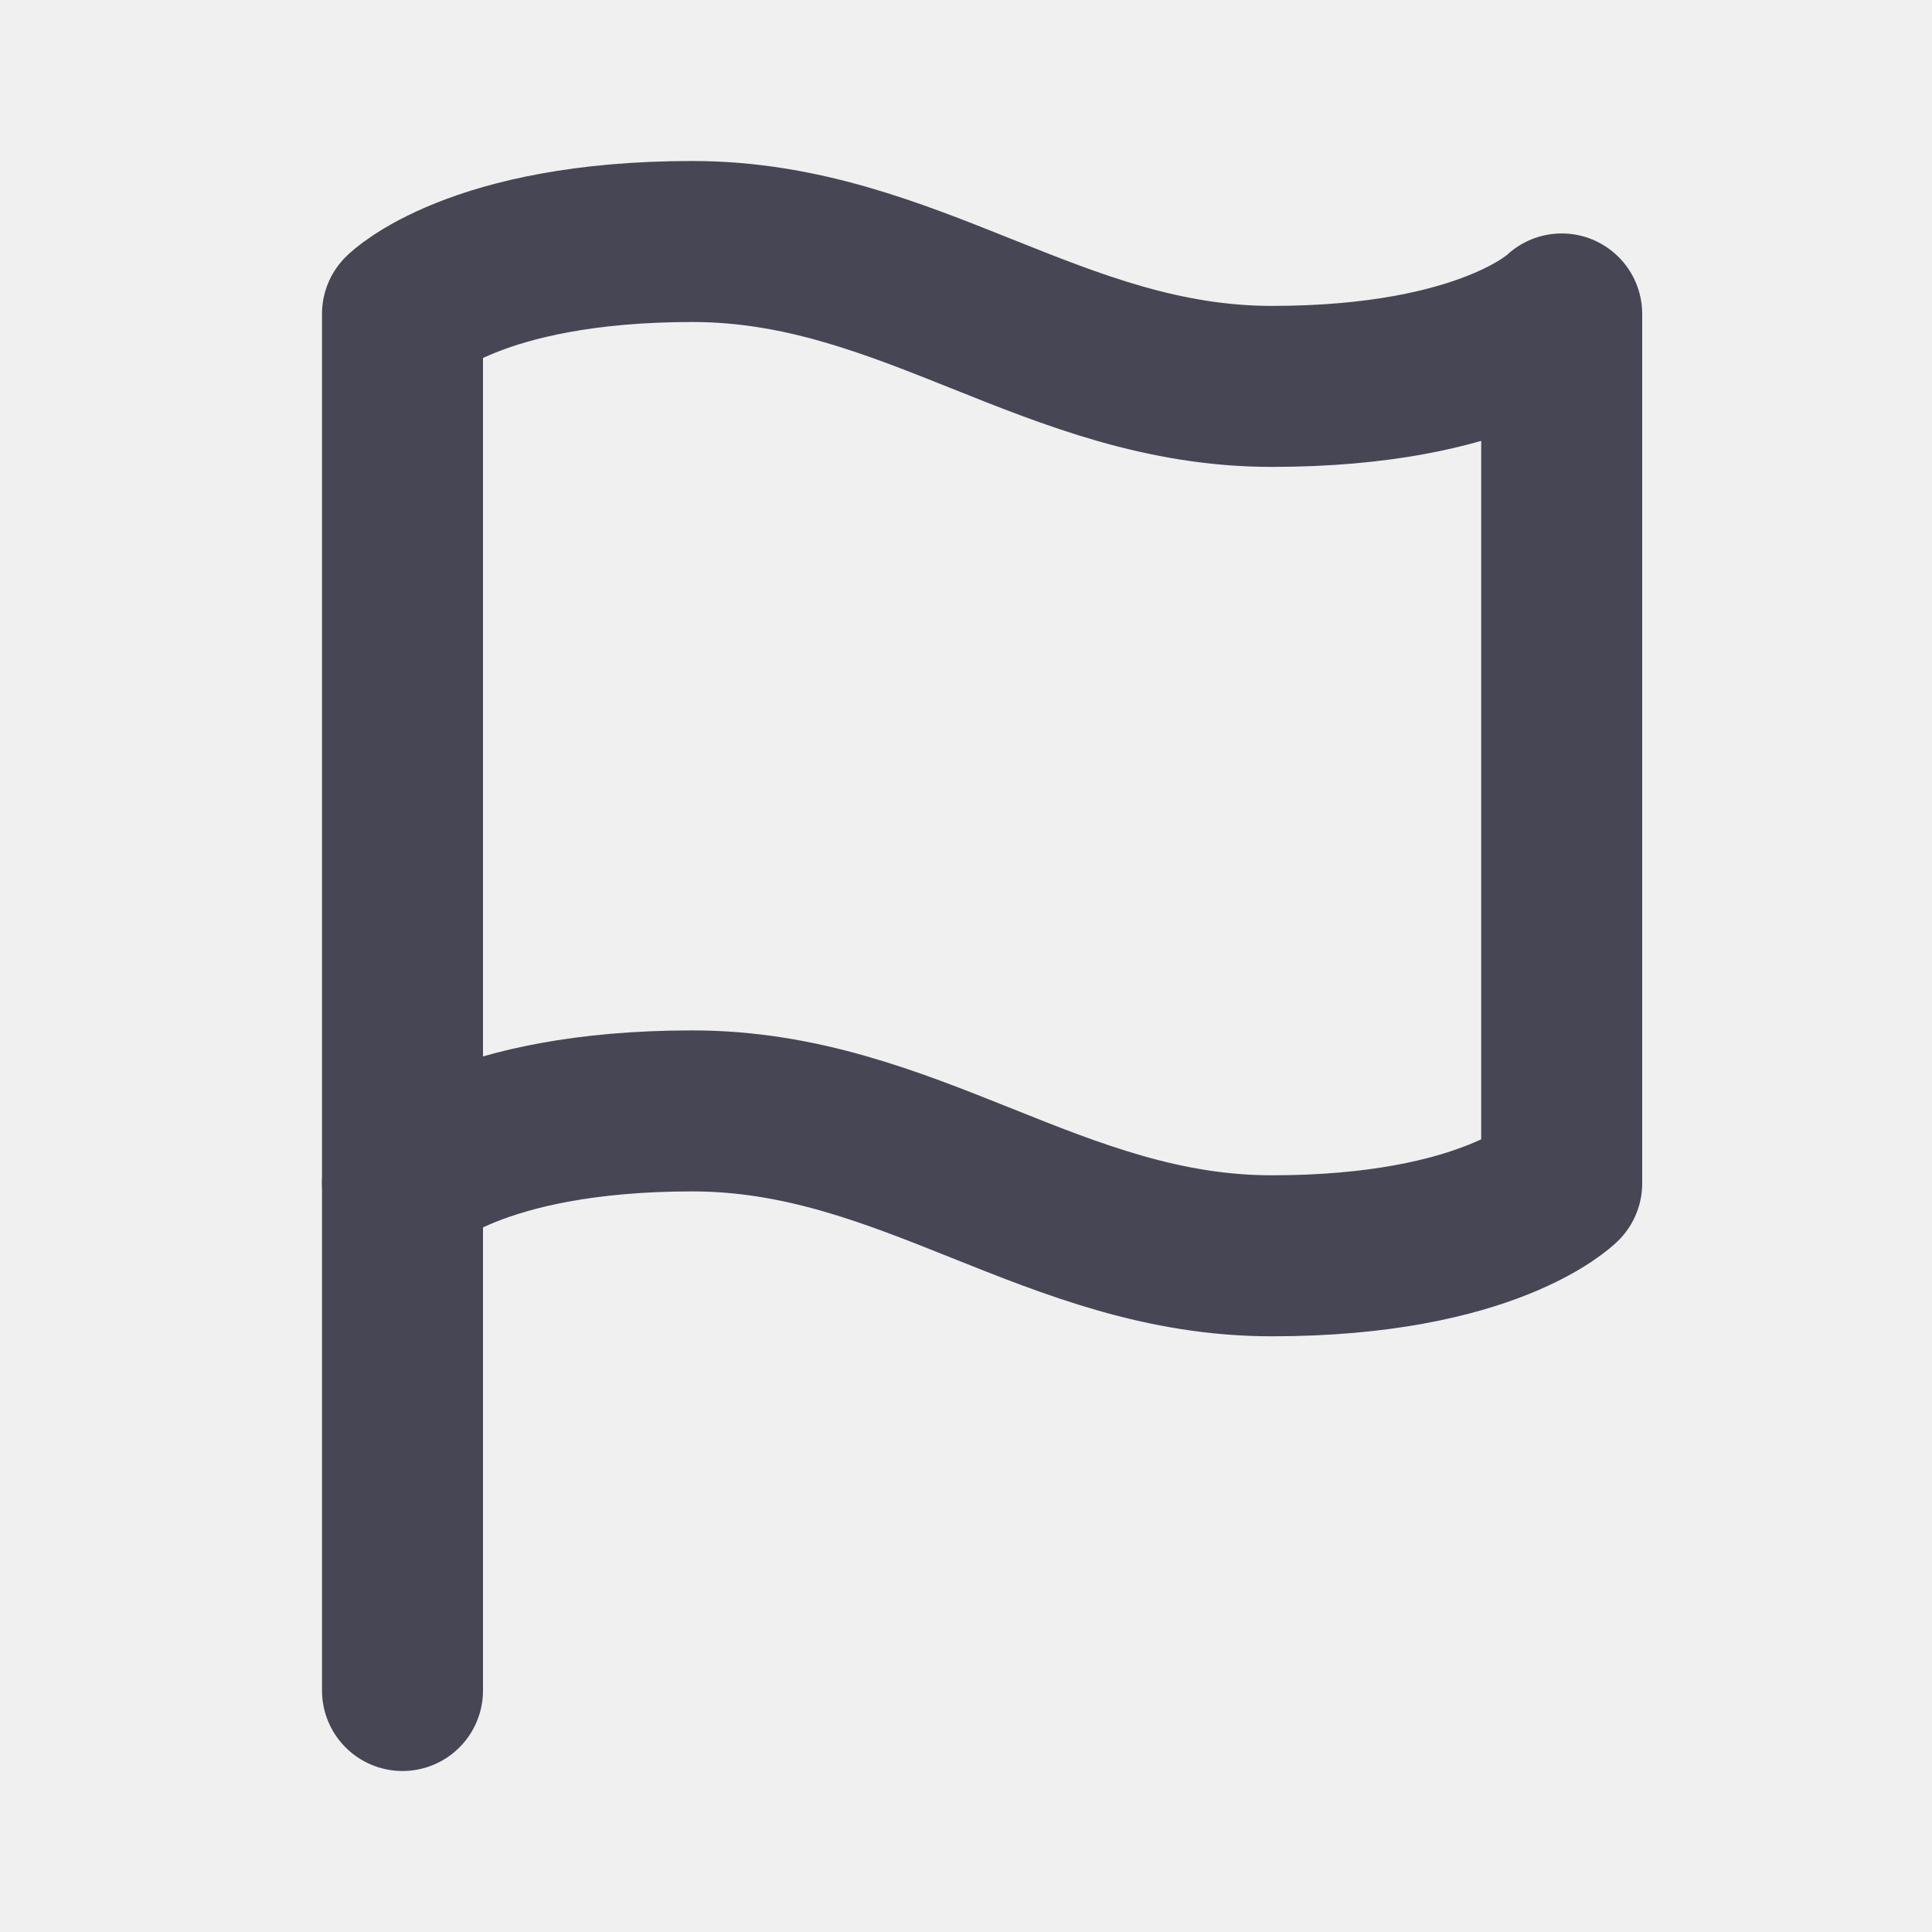
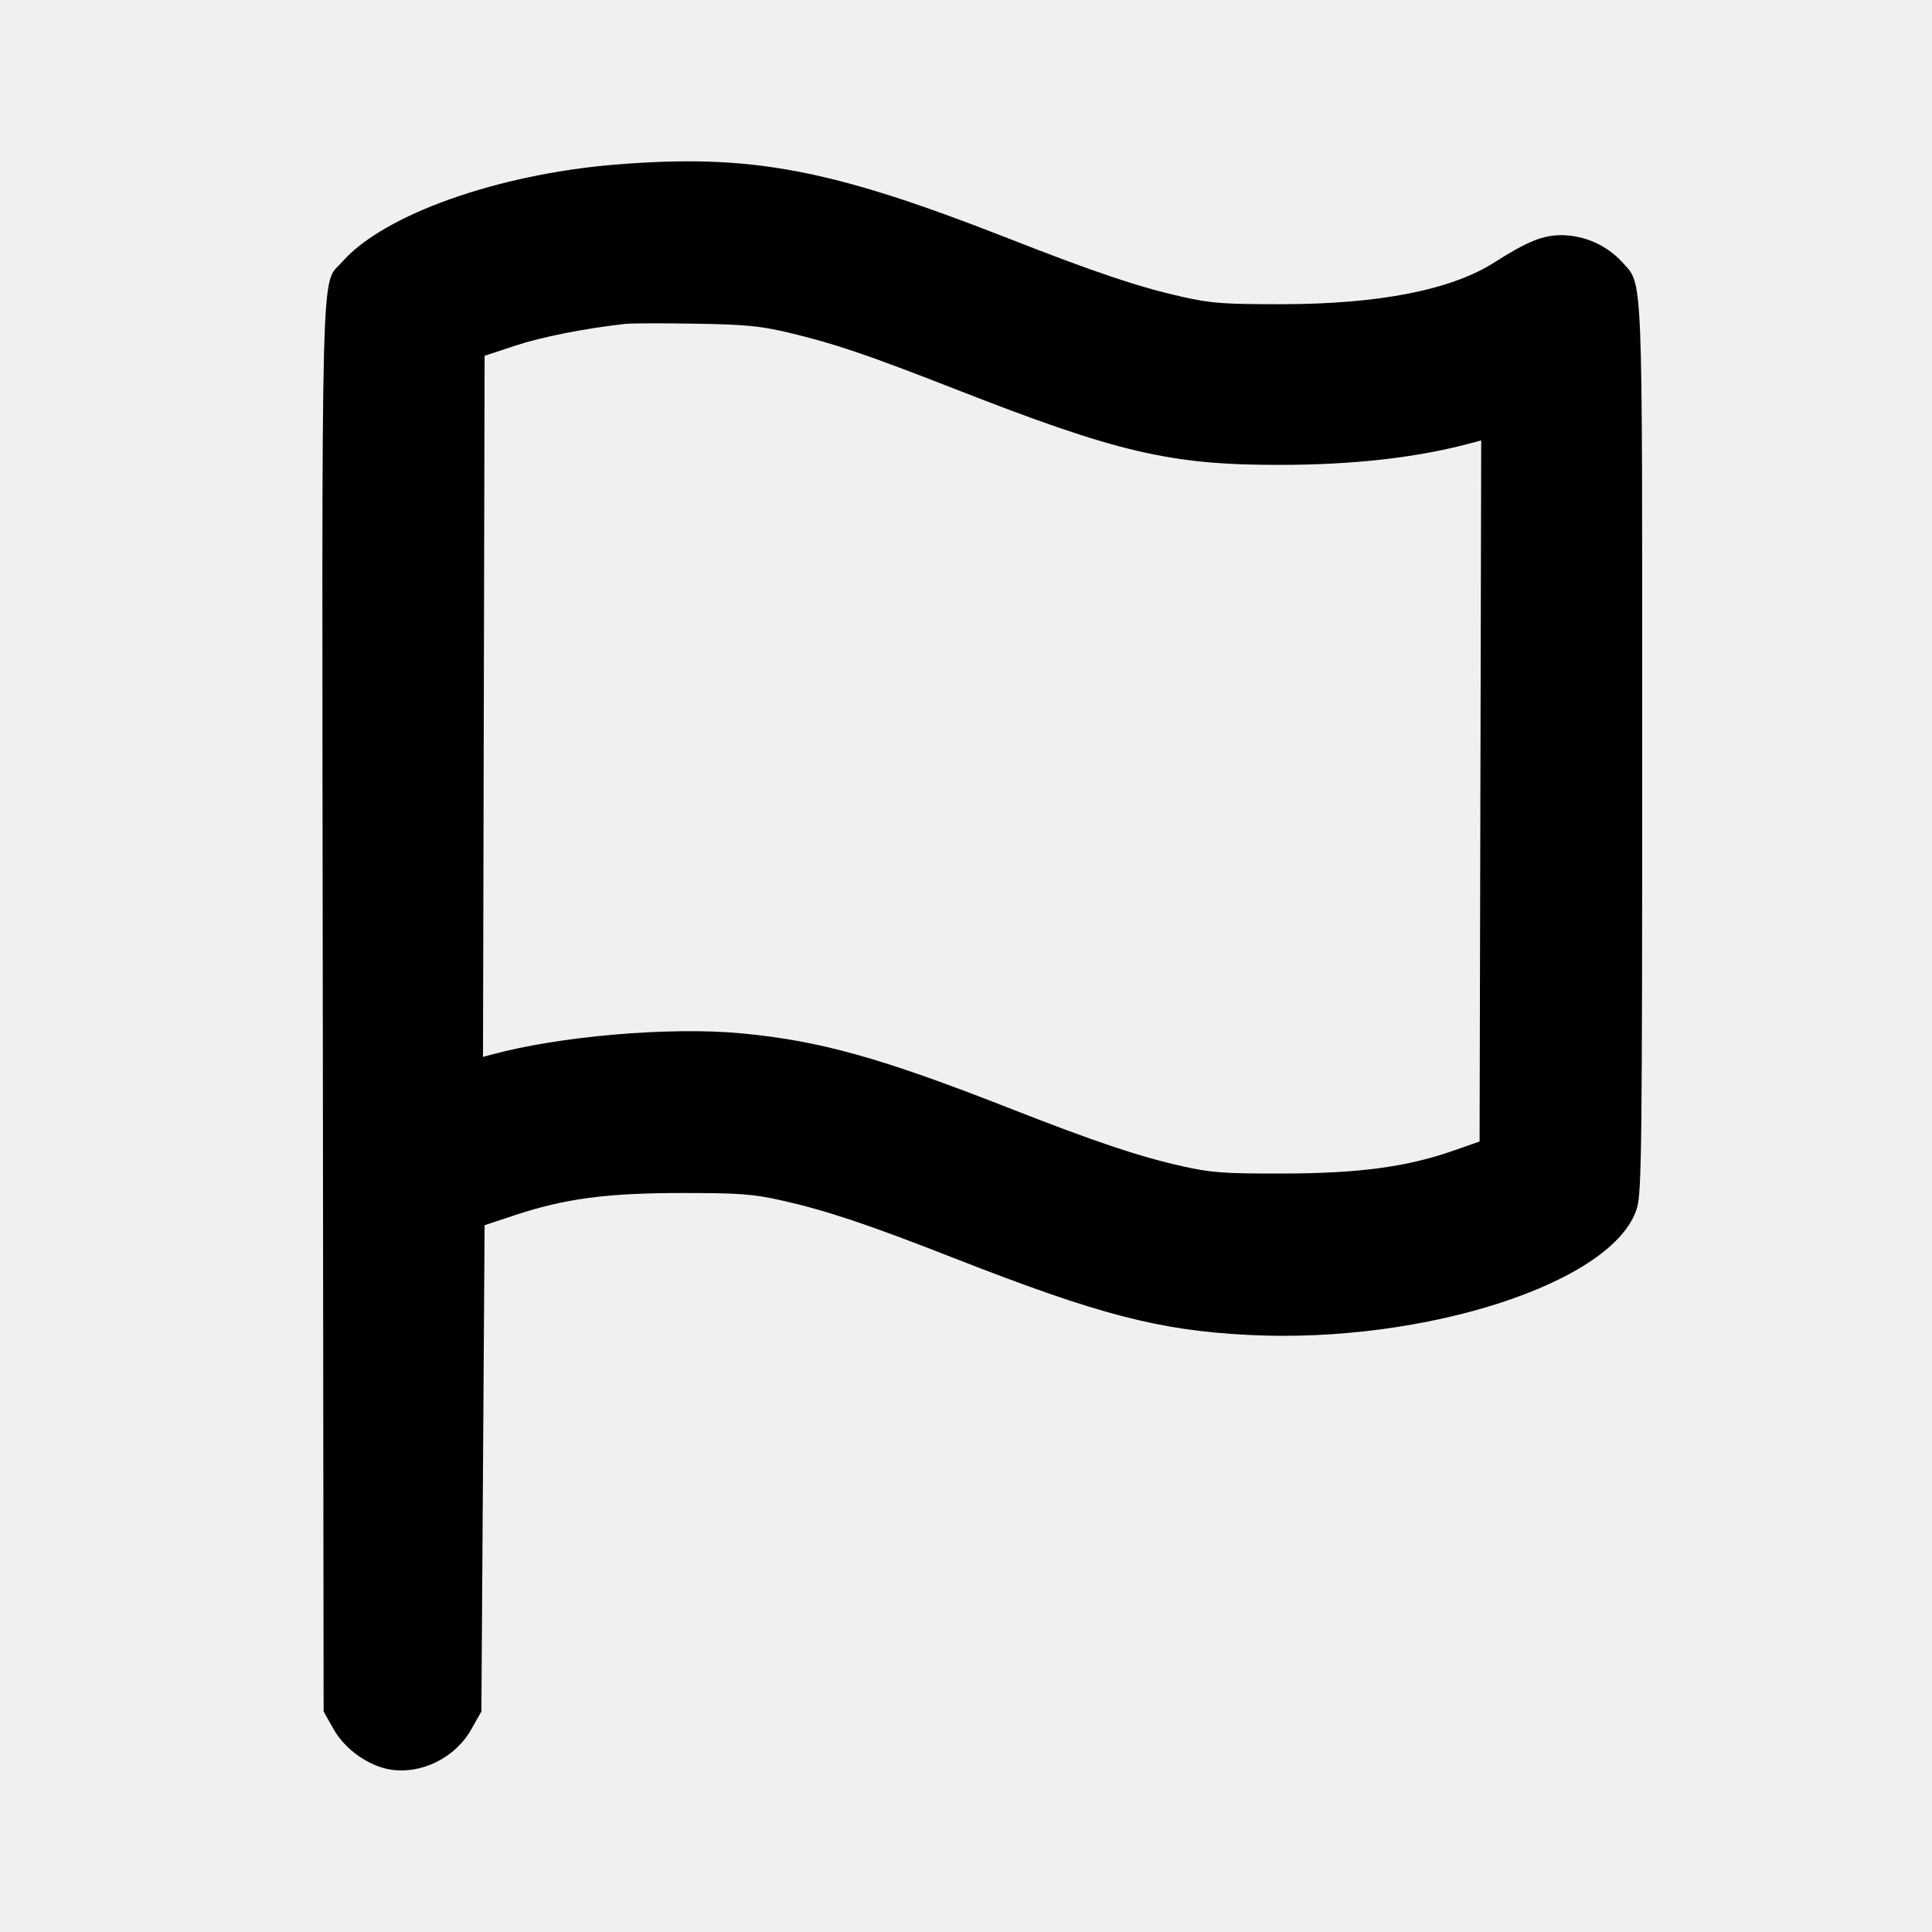
- <svg xmlns="http://www.w3.org/2000/svg" id="flag" width="24" height="24" viewBox="0 0 24 24">
-   <rect id="container" width="24" height="24" fill="#fff" opacity="0" />
-   <g id="Icon_feather-flag" data-name="Icon feather-flag" transform="translate(-1)">
-     <path id="Path_41" data-name="Path 41" d="M6,14.7s.9-.9,3.6-.9,4.5,1.8,7.2,1.8,3.6-.9,3.6-.9V3.9s-.9.9-3.6.9S12.3,3,9.6,3,6,3.9,6,3.9Z" fill="none" stroke="#464655" stroke-linecap="round" stroke-linejoin="round" stroke-width="2" />
-     <path id="Path_42" data-name="Path 42" d="M6,28.8V22.5" transform="translate(0 -7.8)" fill="none" stroke="#464655" stroke-linecap="round" stroke-linejoin="round" stroke-width="2" />
-   </g>
+ <svg xmlns="http://www.w3.org/2000/svg" width="24" height="24" viewBox="0 0 24 24" fill="none">
+   <path fill-rule="evenodd" clip-rule="evenodd" d="M7.64 2.045C6.177 2.165 4.762 2.669 4.251 3.253C3.981 3.561 3.998 2.907 4.01 12.541L4.02 21.26L4.144 21.48C4.283 21.728 4.573 21.935 4.843 21.981C5.232 22.046 5.656 21.837 5.856 21.48L5.98 21.26L6 18.24L6.02 15.22L6.4 15.094C7.023 14.888 7.541 14.82 8.48 14.82C9.187 14.82 9.356 14.833 9.705 14.911C10.263 15.036 10.783 15.21 11.86 15.632C13.646 16.331 14.392 16.526 15.505 16.583C17.711 16.696 20.065 15.926 20.336 15.003C20.393 14.809 20.4 14.202 20.4 9.3C20.4 3.243 20.413 3.554 20.149 3.253C20.053 3.15 19.937 3.067 19.808 3.01C19.68 2.953 19.541 2.923 19.4 2.921C19.165 2.921 18.975 2.998 18.56 3.262C18.026 3.602 17.128 3.778 15.92 3.779C15.209 3.78 15.046 3.768 14.69 3.688C14.145 3.566 13.603 3.384 12.52 2.959C10.308 2.092 9.324 1.908 7.64 2.045V2.045ZM9.8 4.133C10.366 4.268 10.773 4.406 11.86 4.831C13.877 5.621 14.533 5.775 15.88 5.775C16.828 5.775 17.626 5.683 18.31 5.495L18.4 5.471L18.39 9.825L18.38 14.18L18.06 14.292C17.479 14.496 16.885 14.576 15.94 14.578C15.205 14.58 15.049 14.568 14.69 14.488C14.145 14.366 13.603 14.184 12.52 13.759C10.941 13.14 10.185 12.929 9.214 12.837C8.33 12.752 6.937 12.871 6.09 13.105L6 13.129L6.01 8.775L6.02 4.42L6.4 4.294C6.727 4.186 7.256 4.081 7.76 4.024C7.837 4.015 8.233 4.014 8.64 4.021C9.261 4.031 9.447 4.049 9.8 4.133" fill="black" />
</svg>
